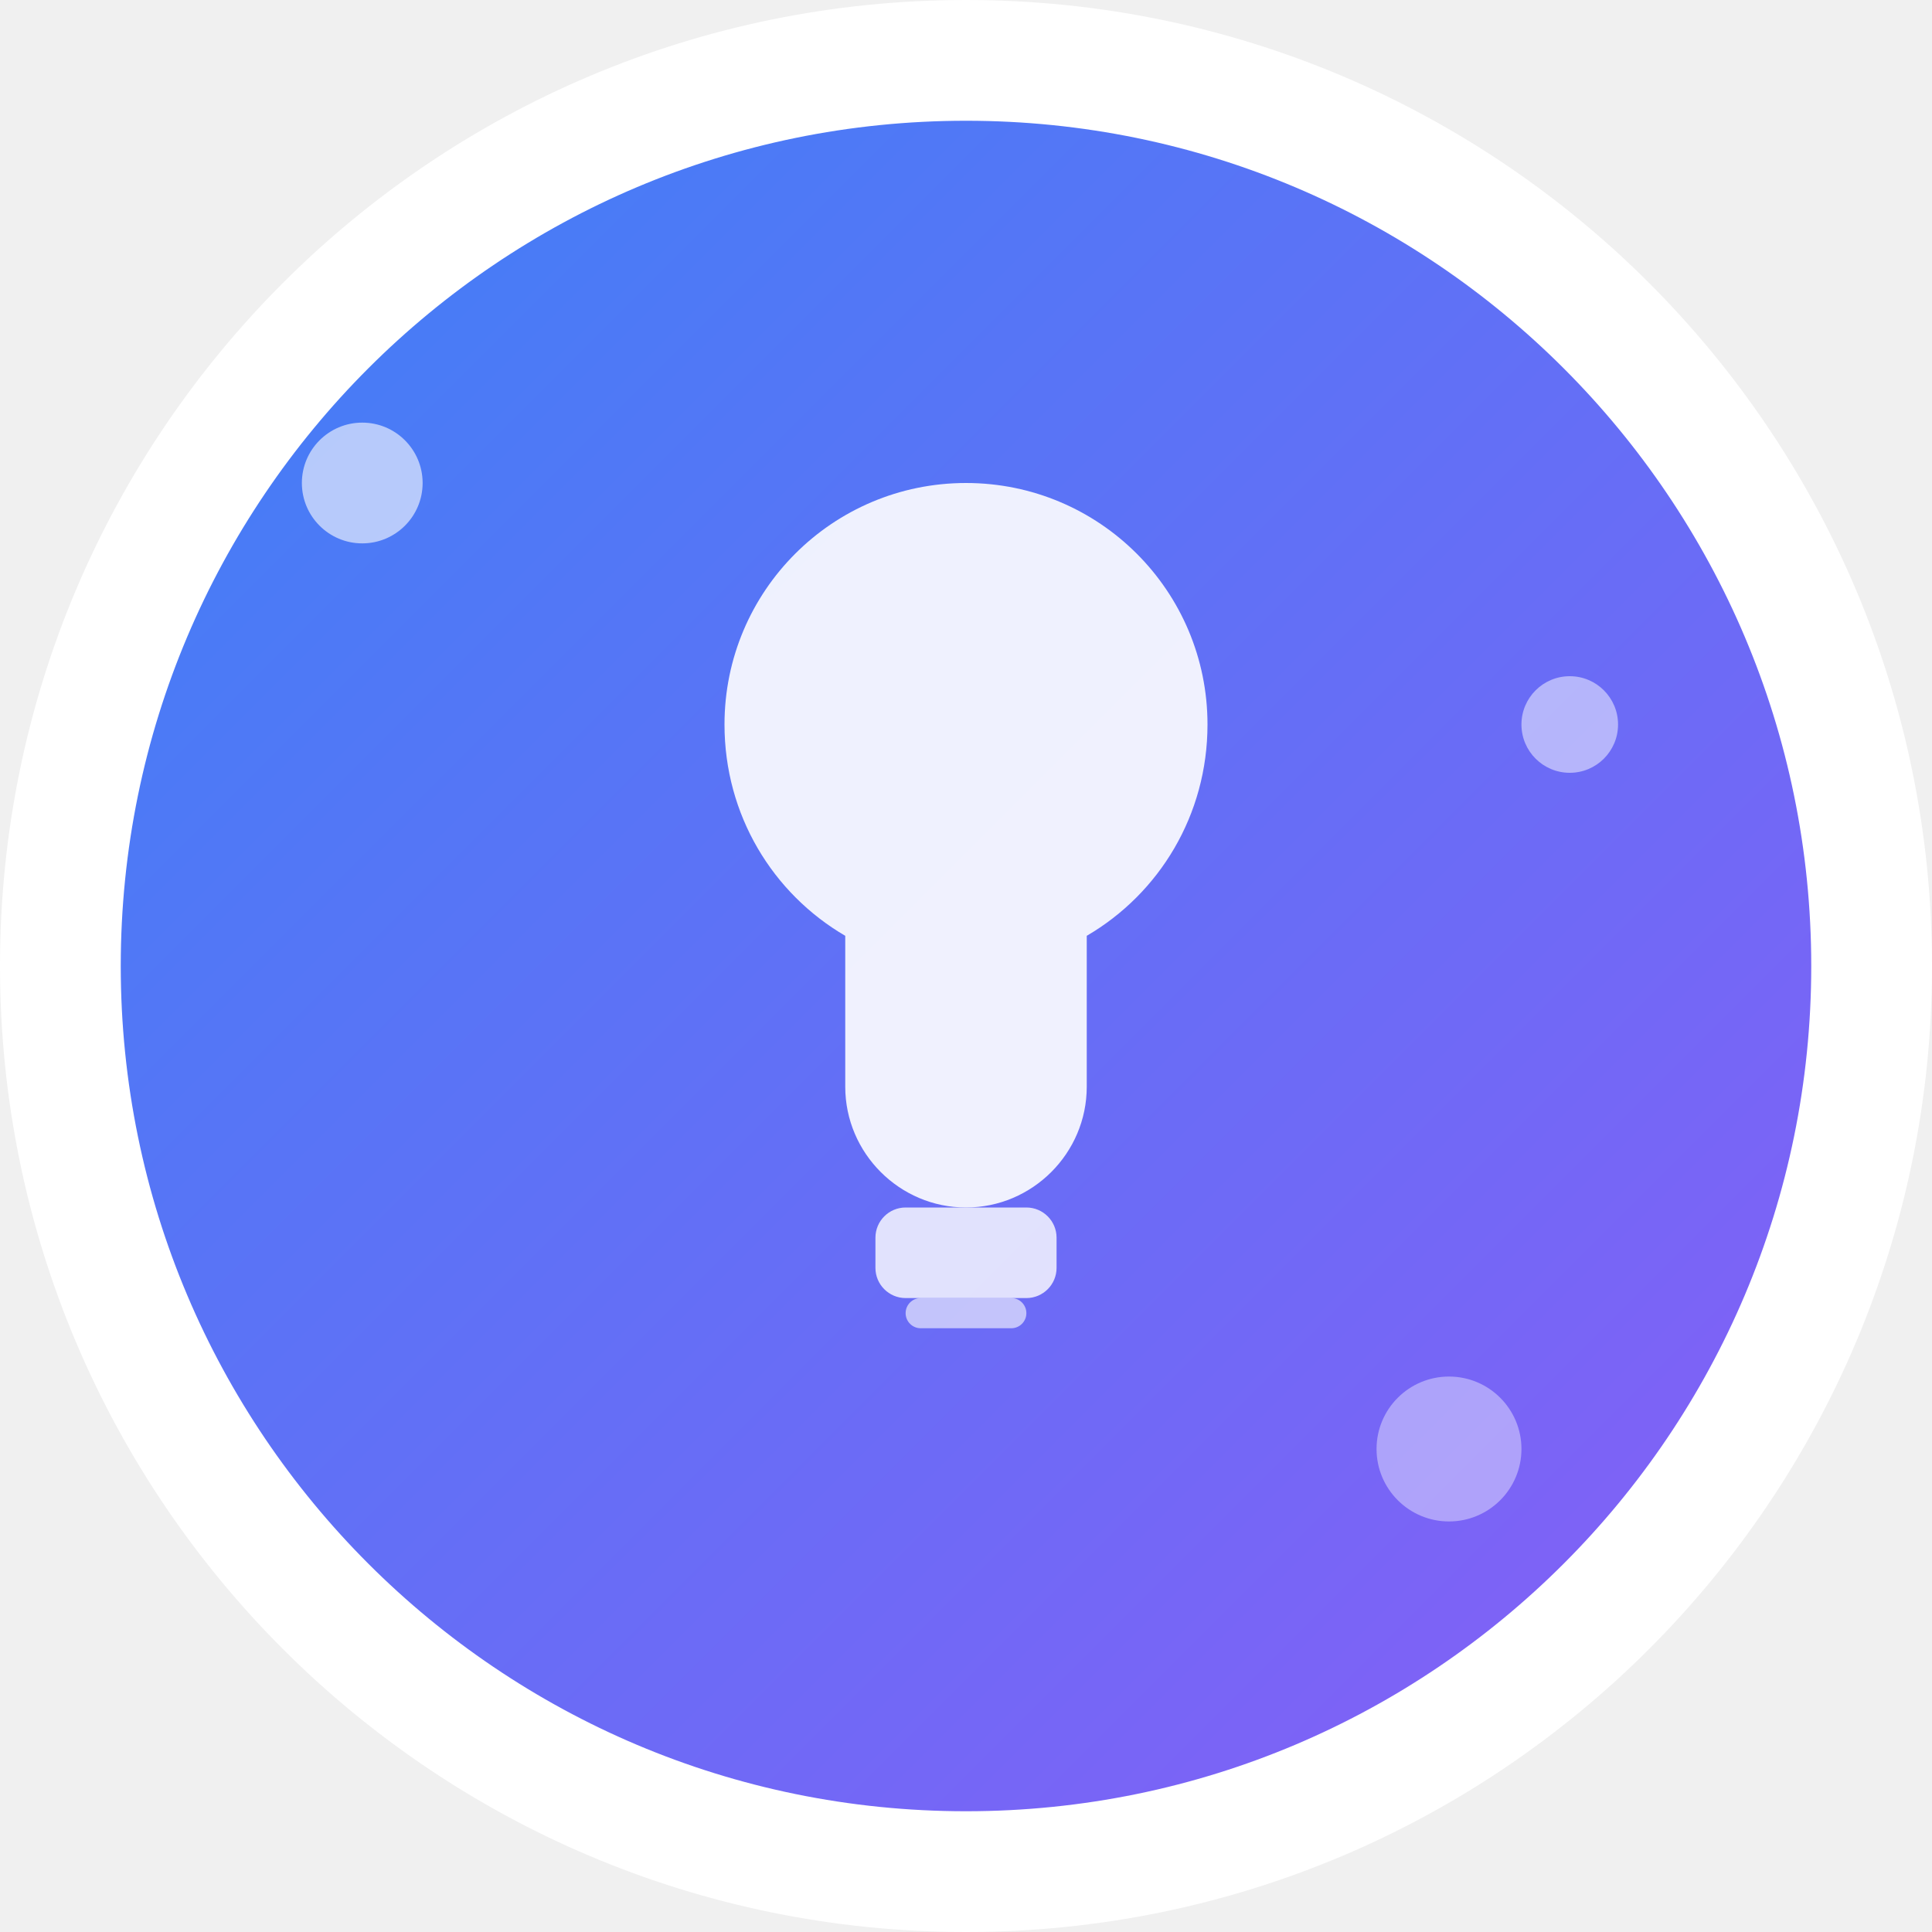
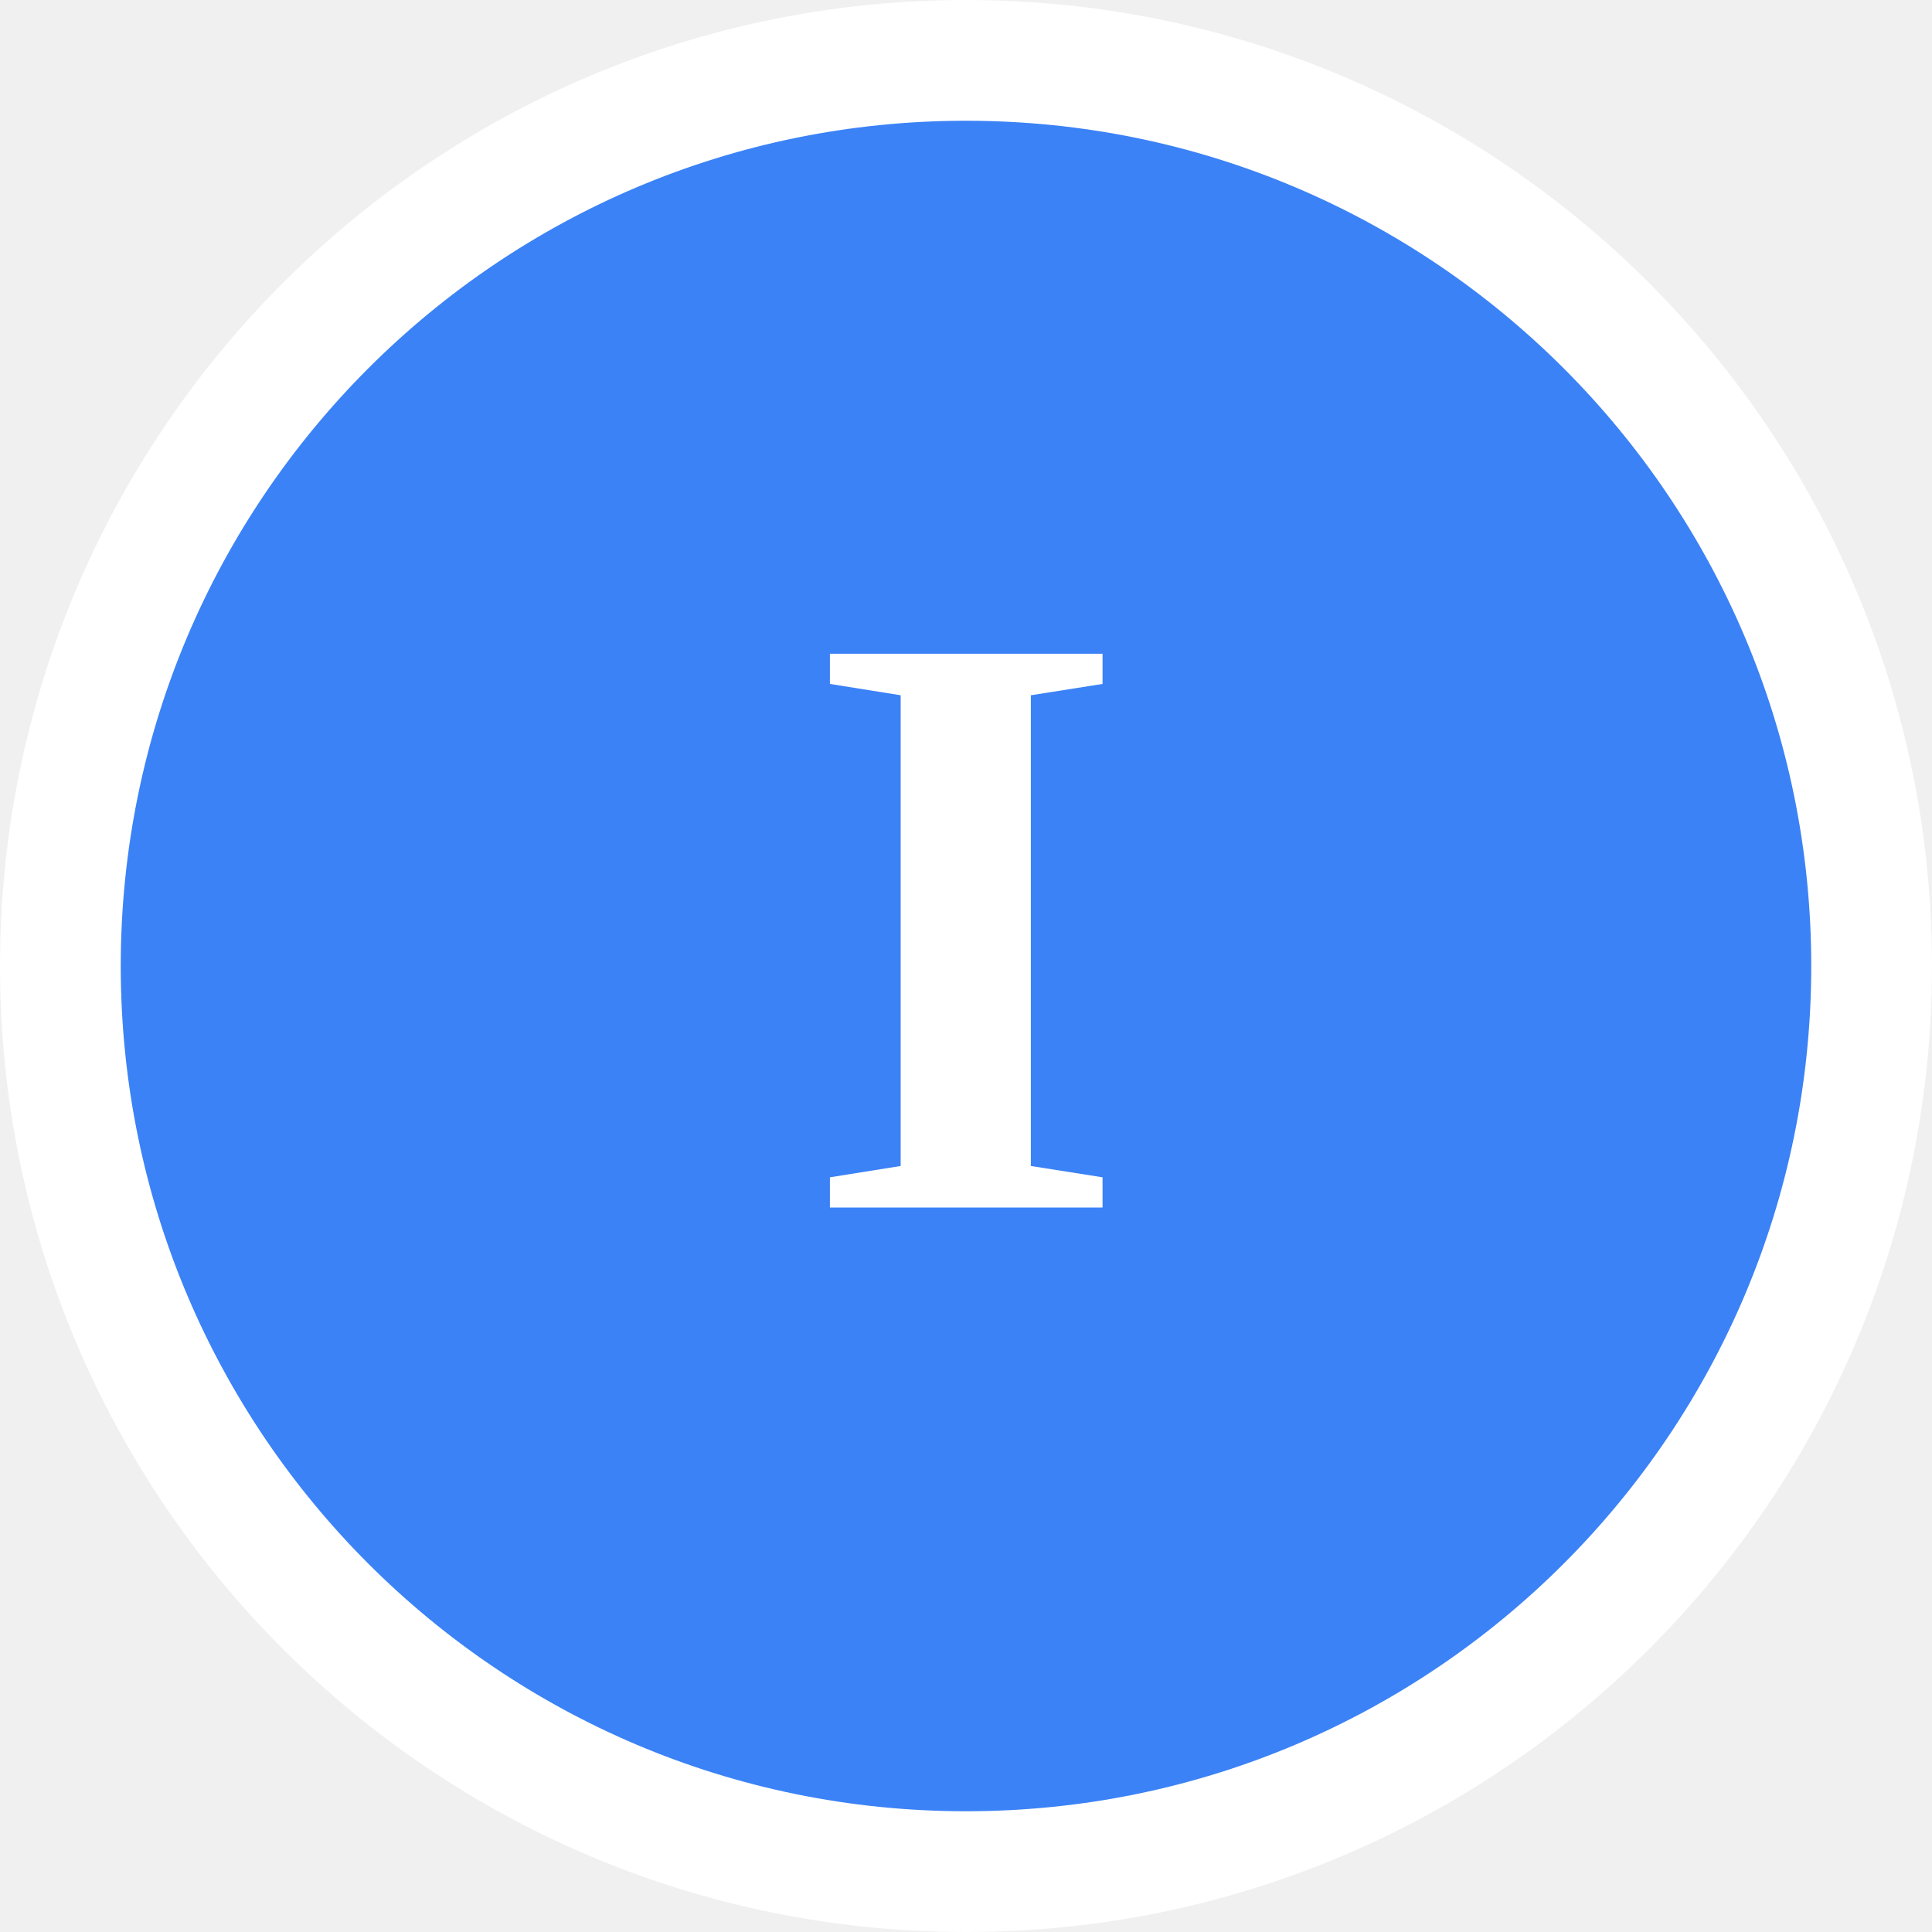
<svg xmlns="http://www.w3.org/2000/svg" width="32" height="32" viewBox="0 0 32 32" fill="none">
-   <defs>
-     <linearGradient id="gradient" x1="0%" y1="0%" x2="100%" y2="100%">
-       <stop offset="0%" style="stop-color:#3b82f6;stop-opacity:1" />
-       <stop offset="100%" style="stop-color:#8b5cf6;stop-opacity:1" />
-     </linearGradient>
-   </defs>
-   <circle cx="16" cy="16" r="15" fill="url(#gradient)" stroke="white" stroke-width="2" />
-   <g transform="translate(8, 6)">
-     <path d="M8 2C5.79 2 4 3.79 4 6c0 1.5 0.8 2.8 2 3.5V12c0 1.1 0.9 2 2 2s2-0.9 2-2V9.5c1.2-0.7 2-2 2-3.5 0-2.21-1.79-4-4-4z" fill="white" opacity="0.9" />
-     <line x1="6" y1="5" x2="10" y2="5" stroke="url(#gradient)" stroke-width="0.5" opacity="0.7" />
-     <line x1="6.5" y1="6.5" x2="9.5" y2="6.5" stroke="url(#gradient)" stroke-width="0.5" opacity="0.7" />
-     <rect x="6.5" y="14" width="3" height="1.5" rx="0.5" fill="white" opacity="0.8" />
-     <rect x="7" y="15.5" width="2" height="0.5" rx="0.25" fill="white" opacity="0.6" />
-   </g>
-   <circle cx="6" cy="8" r="1" fill="white" opacity="0.6" />
-   <circle cx="26" cy="12" r="0.8" fill="white" opacity="0.5" />
-   <circle cx="24" cy="24" r="1.2" fill="white" opacity="0.4" />
+   <circle cx="16" cy="16" r="15" fill="#3b82f6" stroke="white" stroke-width="2" />
+   <text x="16" y="20" text-anchor="middle" fill="white" font-size="14" font-weight="bold">I</text>
</svg>
